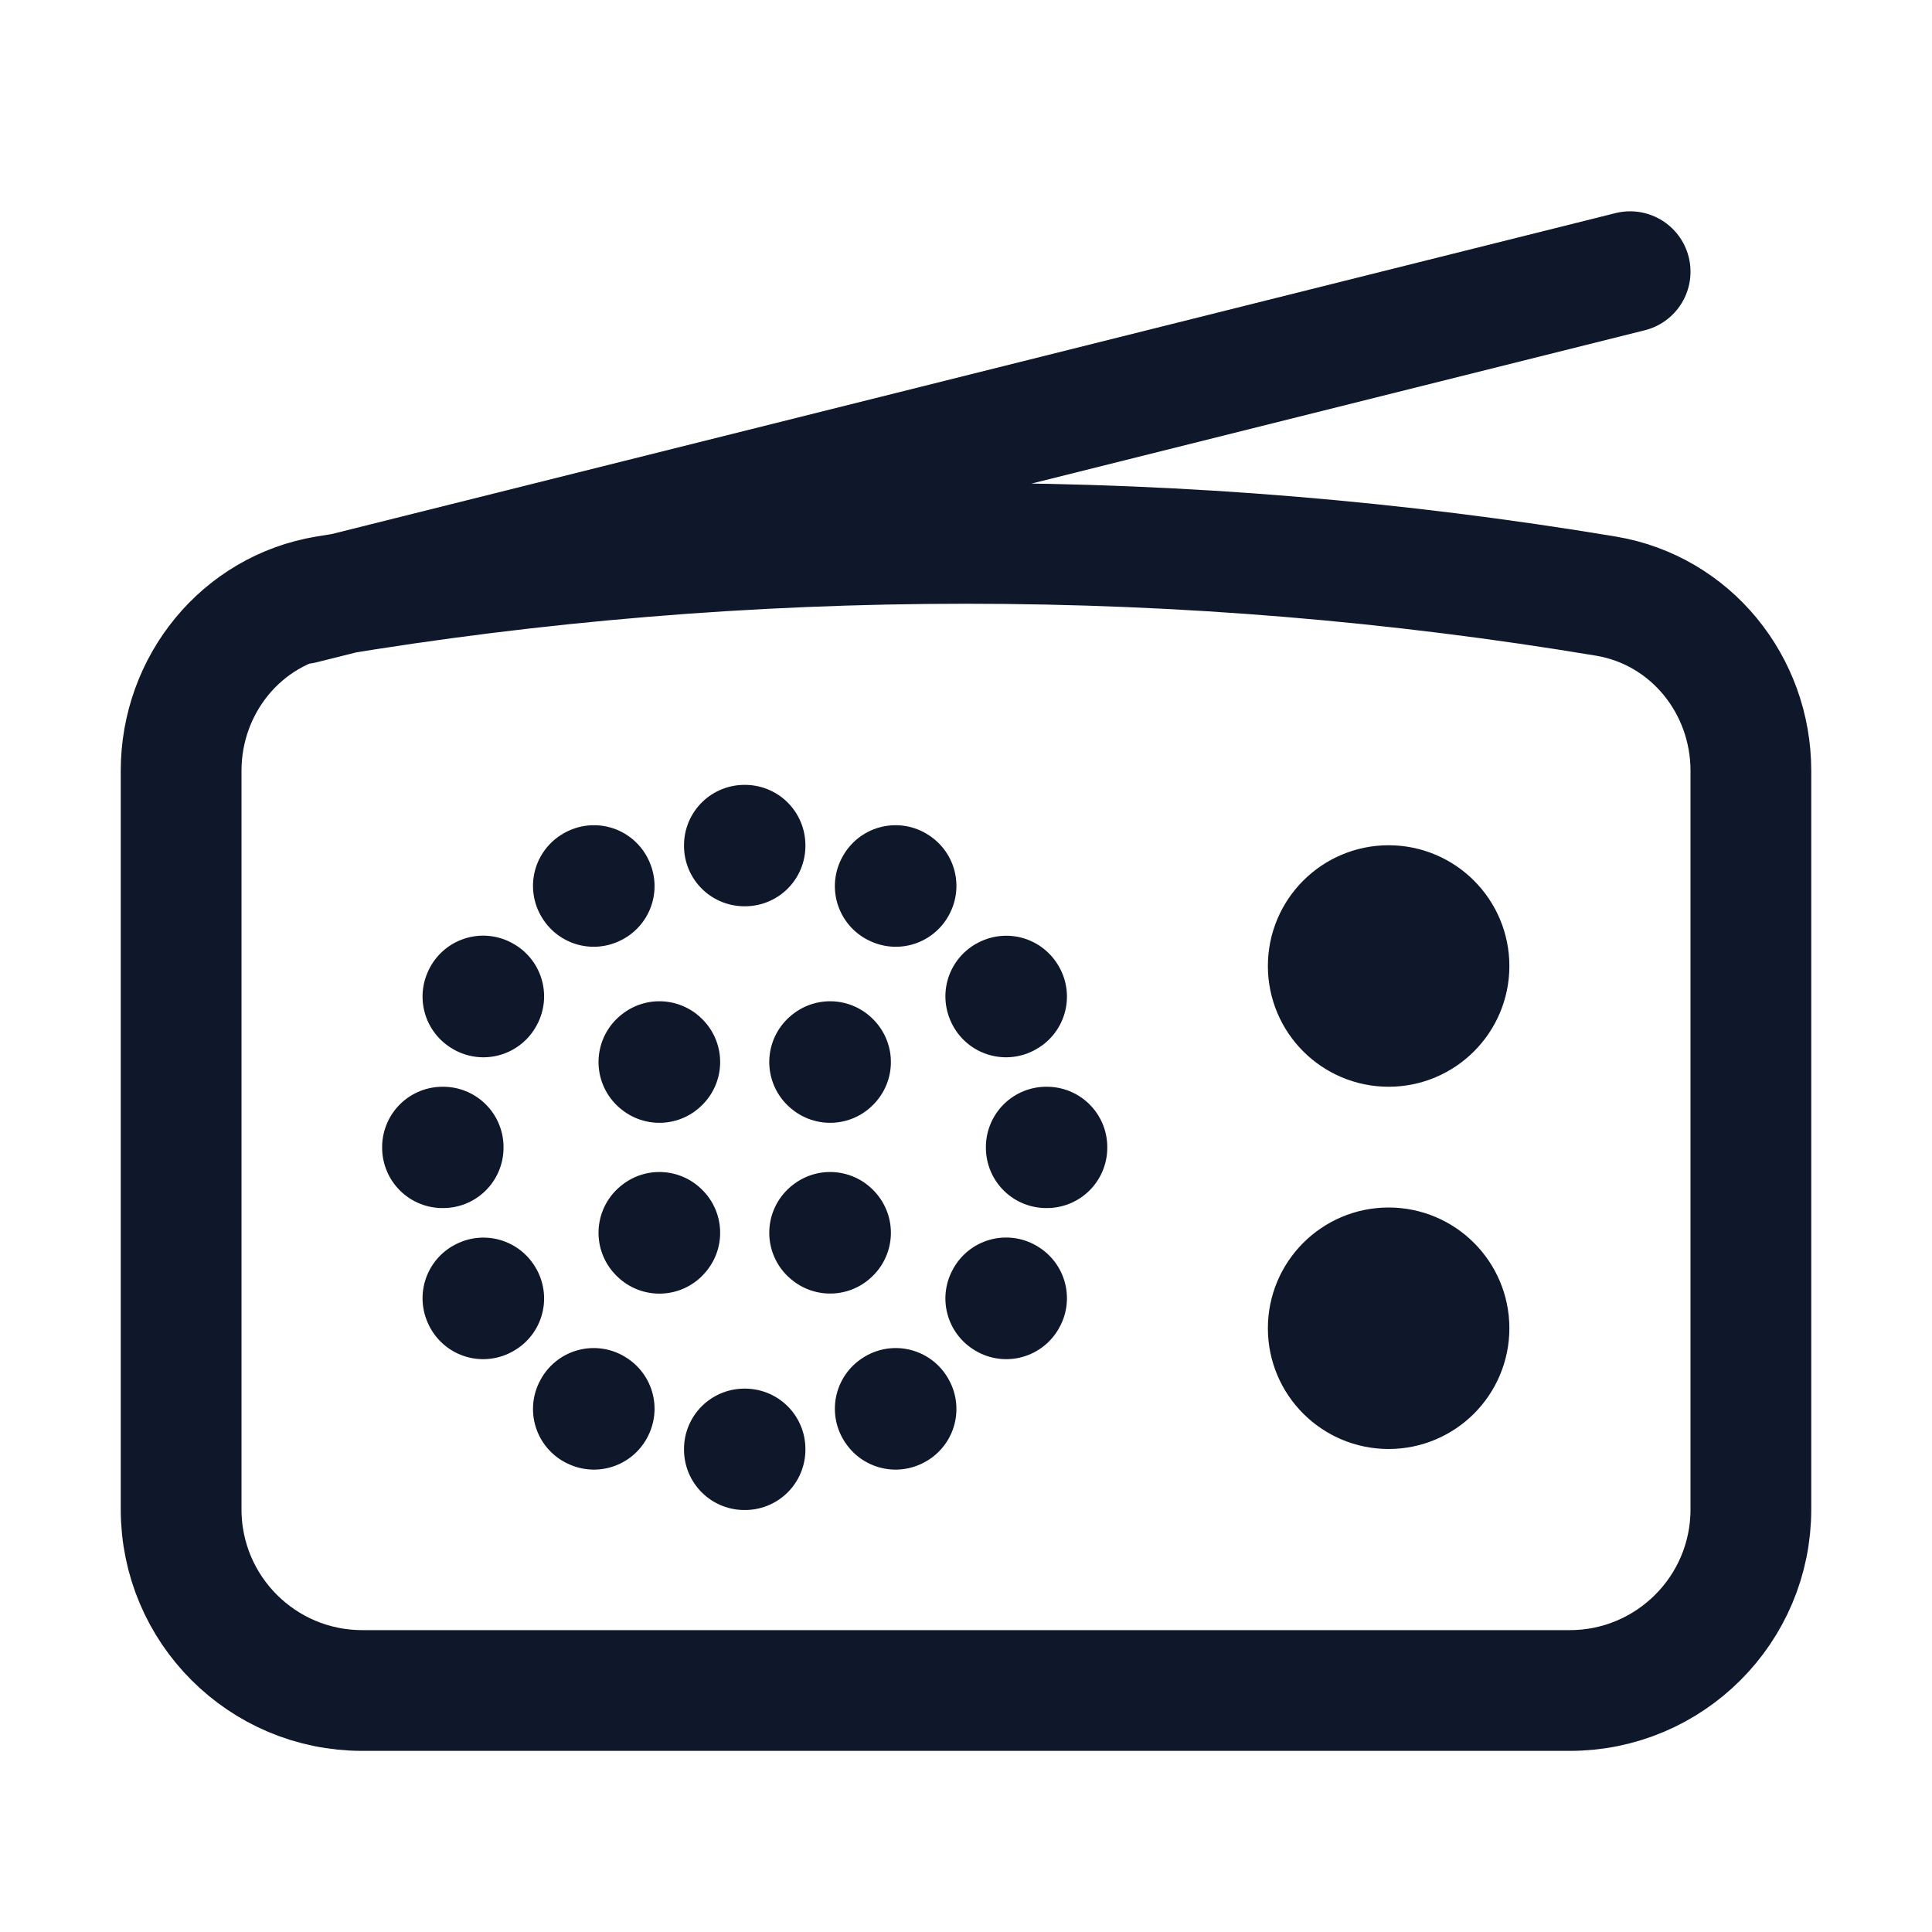
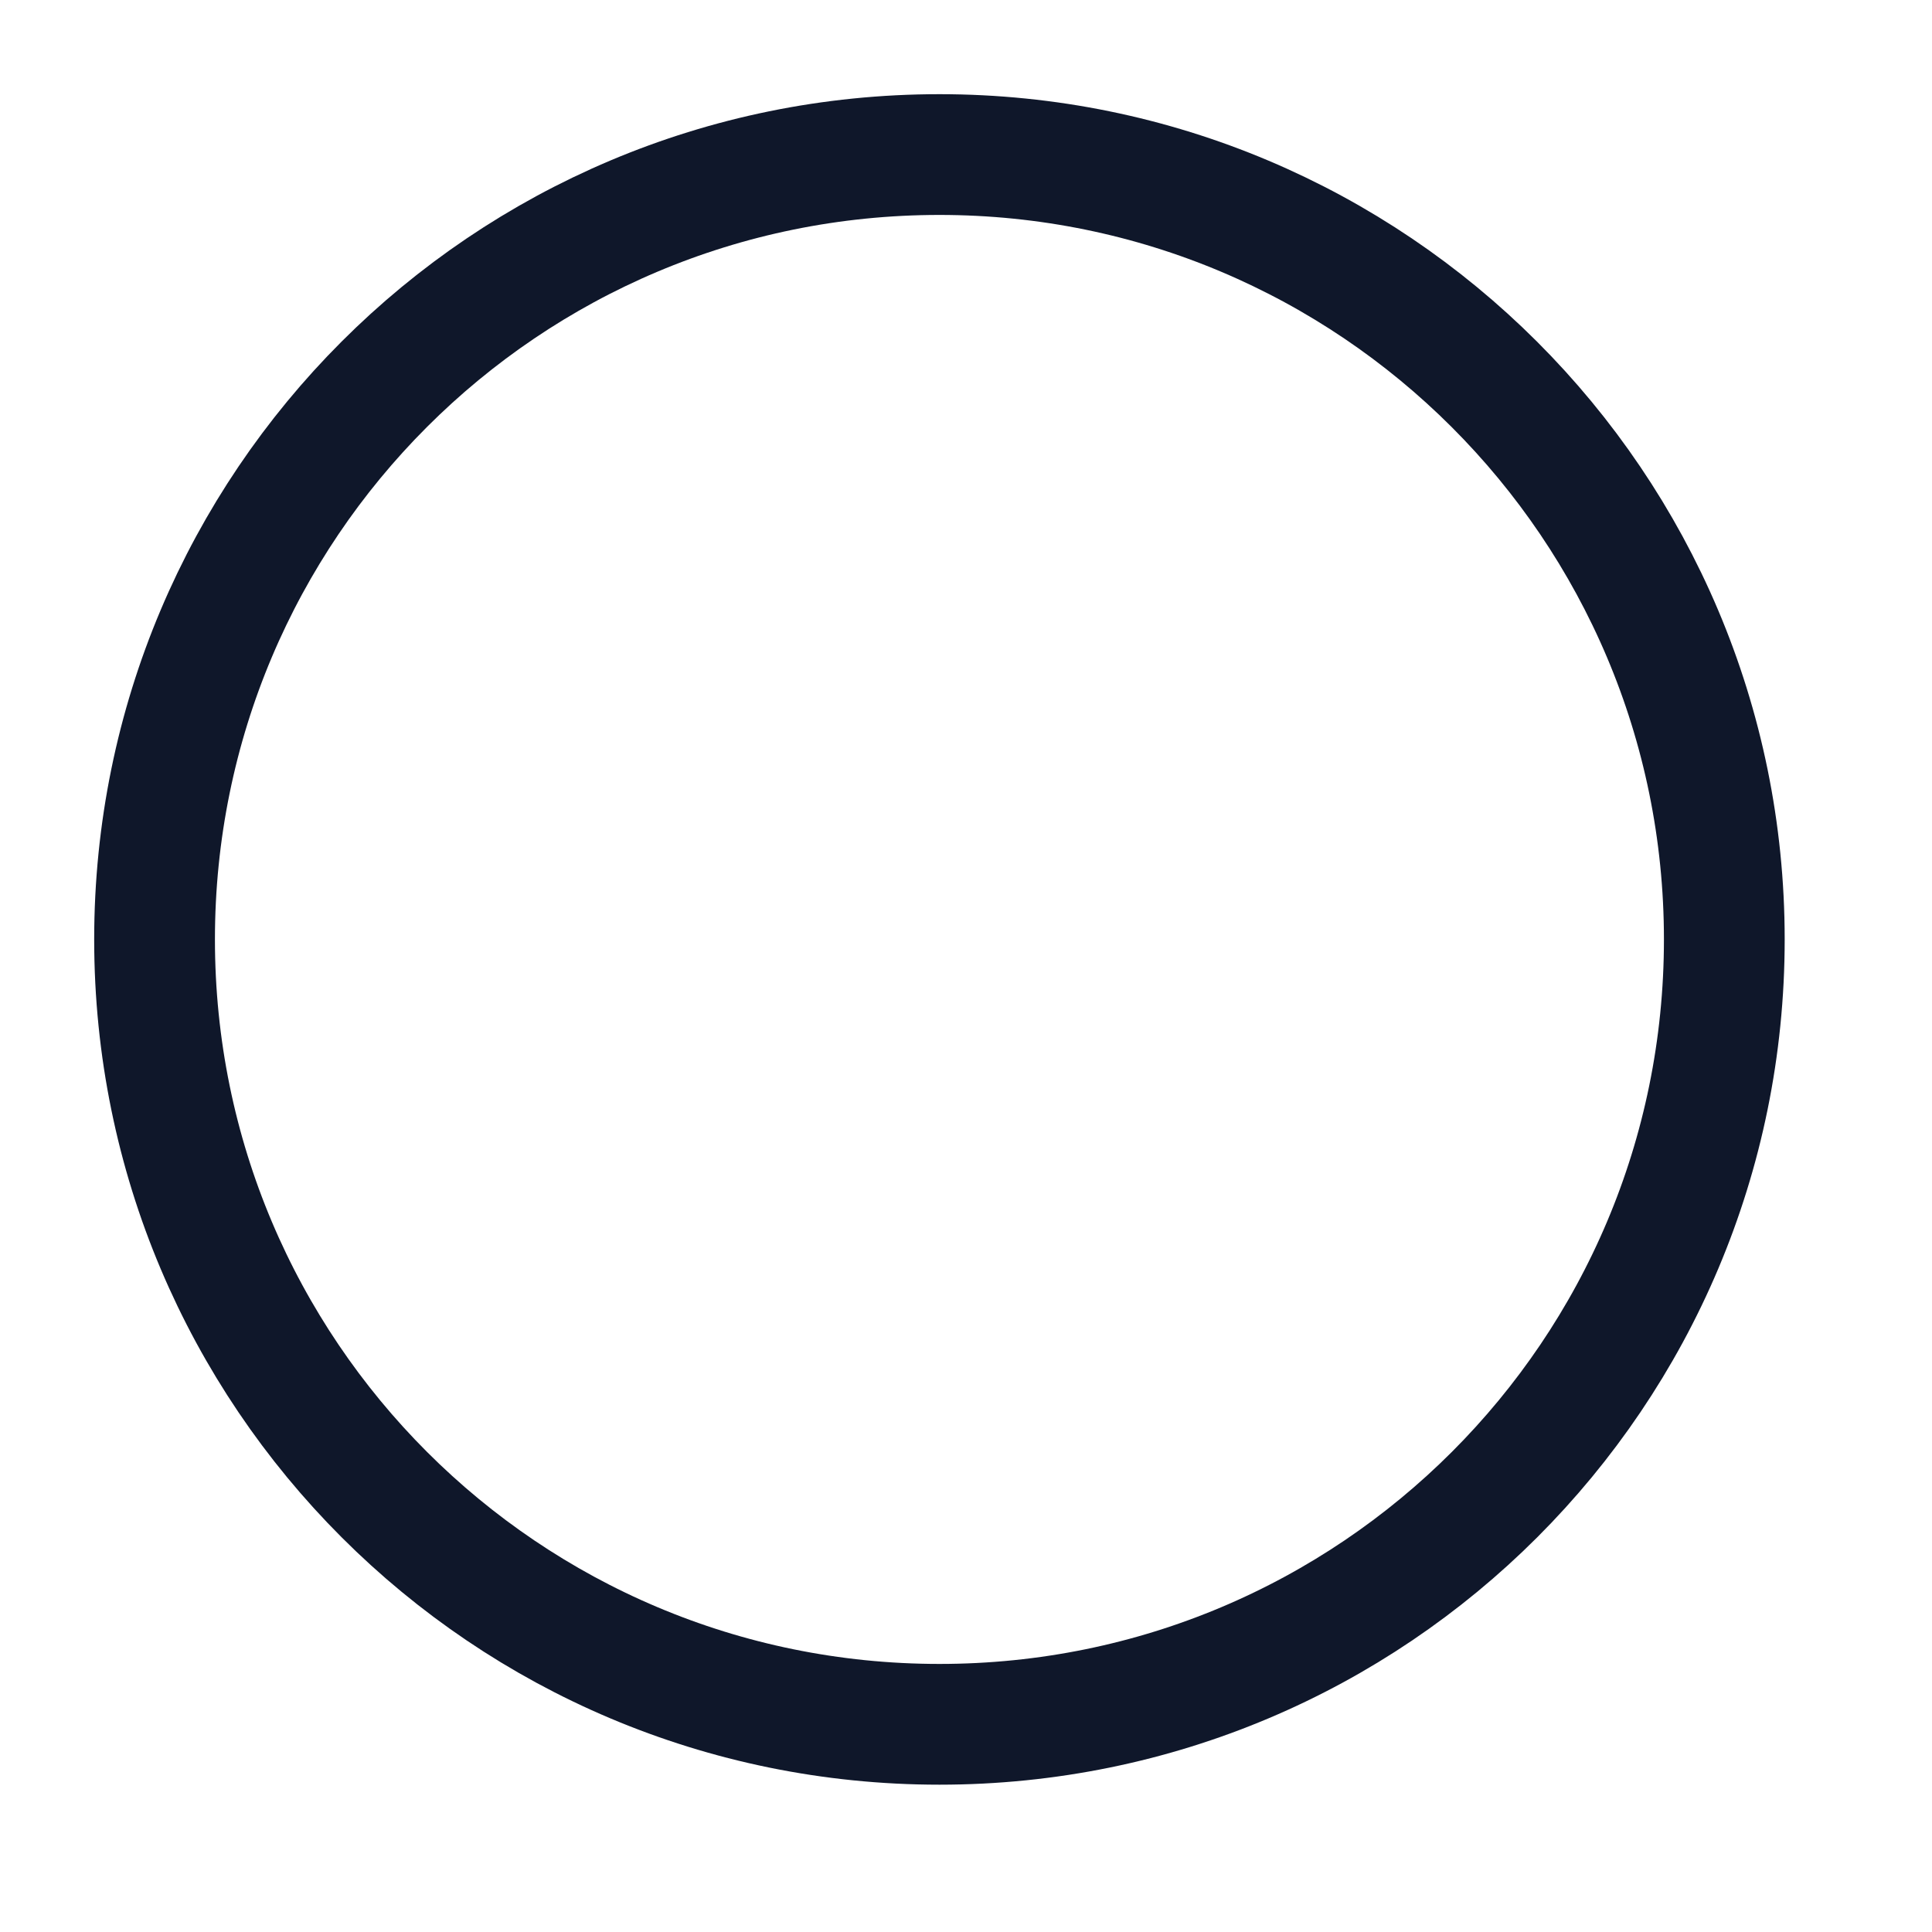
<svg xmlns="http://www.w3.org/2000/svg" width="24" height="24" viewBox="0 0 24 24" fill="none">
-   <path d="M3.75 7.5L20.25 3.375M12 6.75C9.292 6.75 6.637 6.974 4.052 7.405C2.999 7.58 2.25 8.507 2.25 9.574V18.75C2.25 19.993 3.257 21 4.5 21H19.5C20.743 21 21.75 19.993 21.75 18.75V9.574C21.75 8.507 21.001 7.58 19.948 7.405C17.363 6.974 14.707 6.75 12 6.75ZM10.317 13.193L10.312 13.198L10.306 13.193L10.312 13.188L10.317 13.193ZM10.312 15.319L10.306 15.314L10.312 15.309L10.317 15.314L10.312 15.319ZM8.196 15.314L8.191 15.32L8.185 15.314L8.191 15.309L8.196 15.314ZM8.191 13.198L8.185 13.193L8.191 13.188L8.196 13.193L8.191 13.198ZM9.255 10.5V10.508H9.247V10.5H9.255ZM12.504 12.38L12.497 12.384L12.494 12.377L12.5 12.374L12.504 12.38ZM11.125 17.506L11.121 17.5L11.127 17.496L11.131 17.503L11.125 17.506ZM11.131 11.005L11.128 11.011L11.121 11.008L11.125 11.001L11.131 11.005ZM12.5 16.134L12.494 16.13L12.498 16.123L12.504 16.127L12.5 16.134ZM13.005 14.257H12.997V14.25H13.005V14.257ZM9.255 18V18.008H9.247V18H9.255ZM6.009 16.13L6.002 16.134L5.999 16.127L6.005 16.124L6.009 16.13ZM7.375 11.011L7.371 11.005L7.378 11.001L7.381 11.008L7.375 11.011ZM7.381 17.5L7.378 17.506L7.371 17.503L7.375 17.496L7.381 17.5ZM6.005 12.384L5.999 12.38L6.002 12.373L6.009 12.377L6.005 12.384ZM5.505 14.257H5.497V14.25H5.505V14.257ZM17.25 12.75C16.836 12.75 16.5 12.414 16.5 12C16.5 11.586 16.836 11.25 17.25 11.25C17.664 11.25 18 11.586 18 12C18 12.414 17.664 12.75 17.25 12.75ZM17.25 17.25C16.836 17.25 16.5 16.914 16.5 16.5C16.5 16.086 16.836 15.75 17.25 15.75C17.664 15.75 18 16.086 18 16.5C18 16.914 17.664 17.25 17.25 17.25Z" stroke="#0F172A" stroke-width="1.5" stroke-linecap="round" stroke-linejoin="round" />
+   <path d="m11.67,1.92C6.28,1.92,1.92,6.28,1.92,11.67s4.36,9.75,9.75,9.75,9.75-4.36,9.75-9.75S17.05,1.92,11.67,1.92Z" stroke="#0F172A" stroke-width="1.5" stroke-linecap="round" stroke-linejoin="round" />
</svg>
